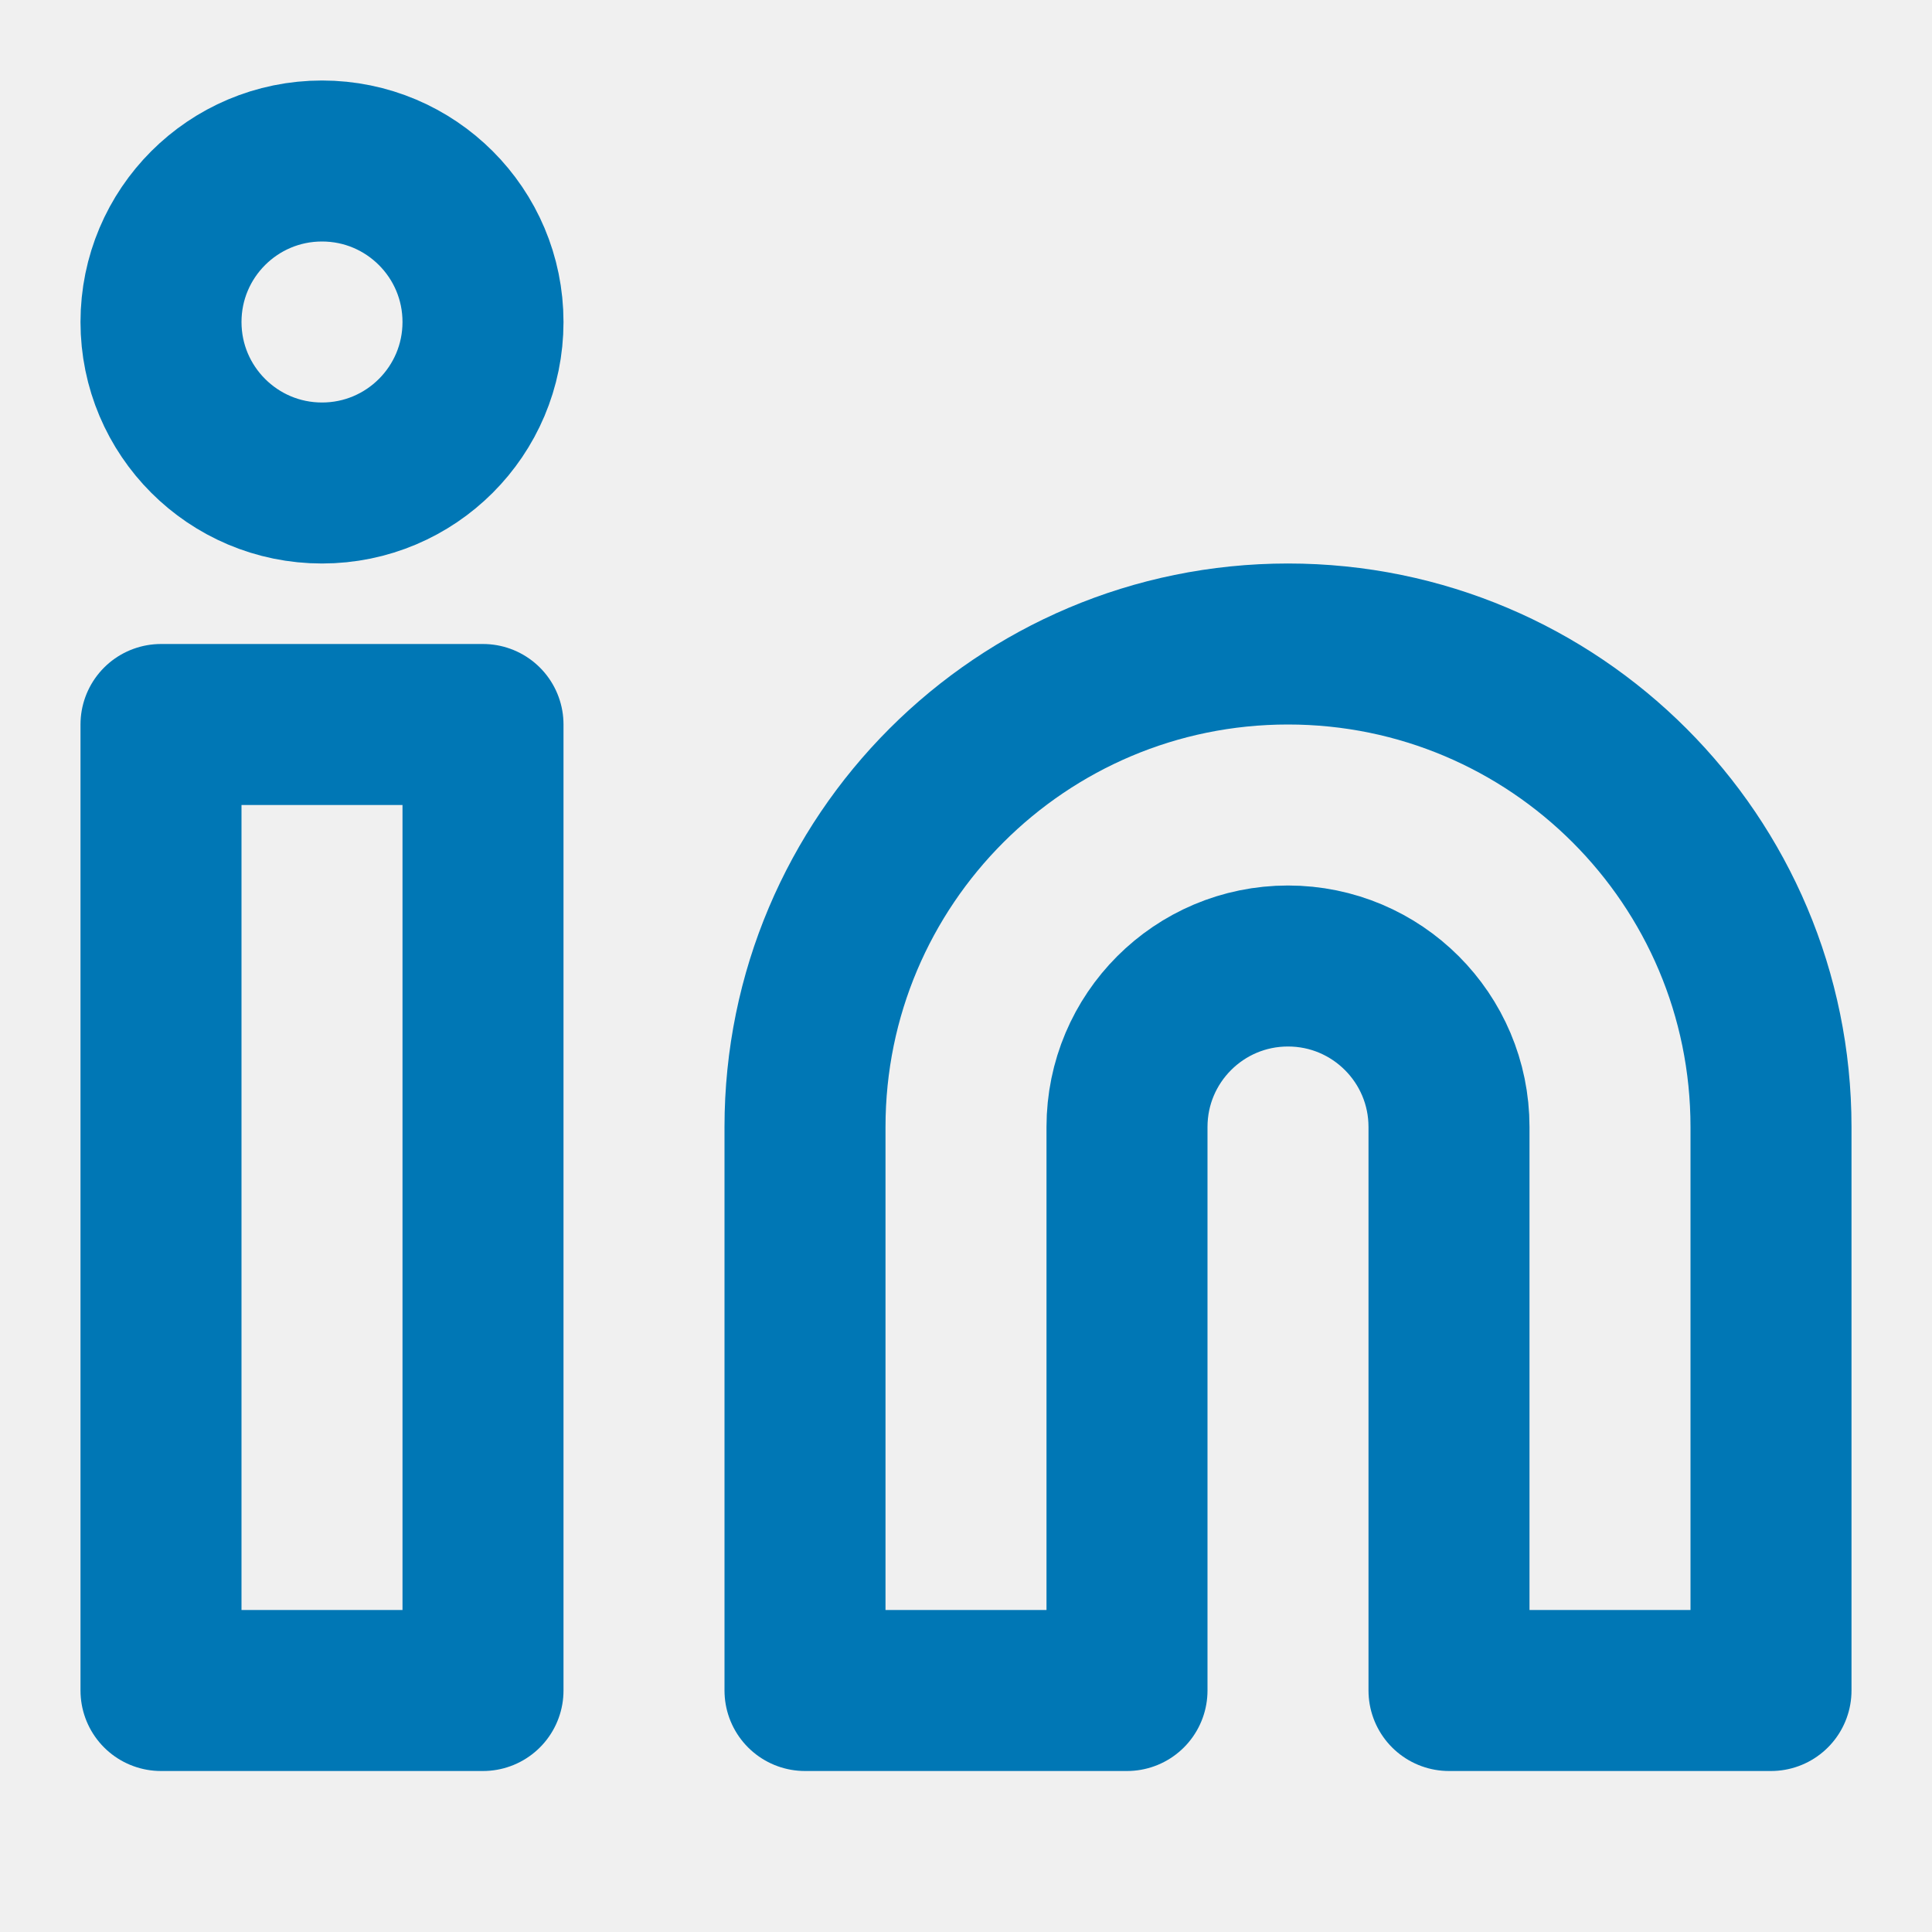
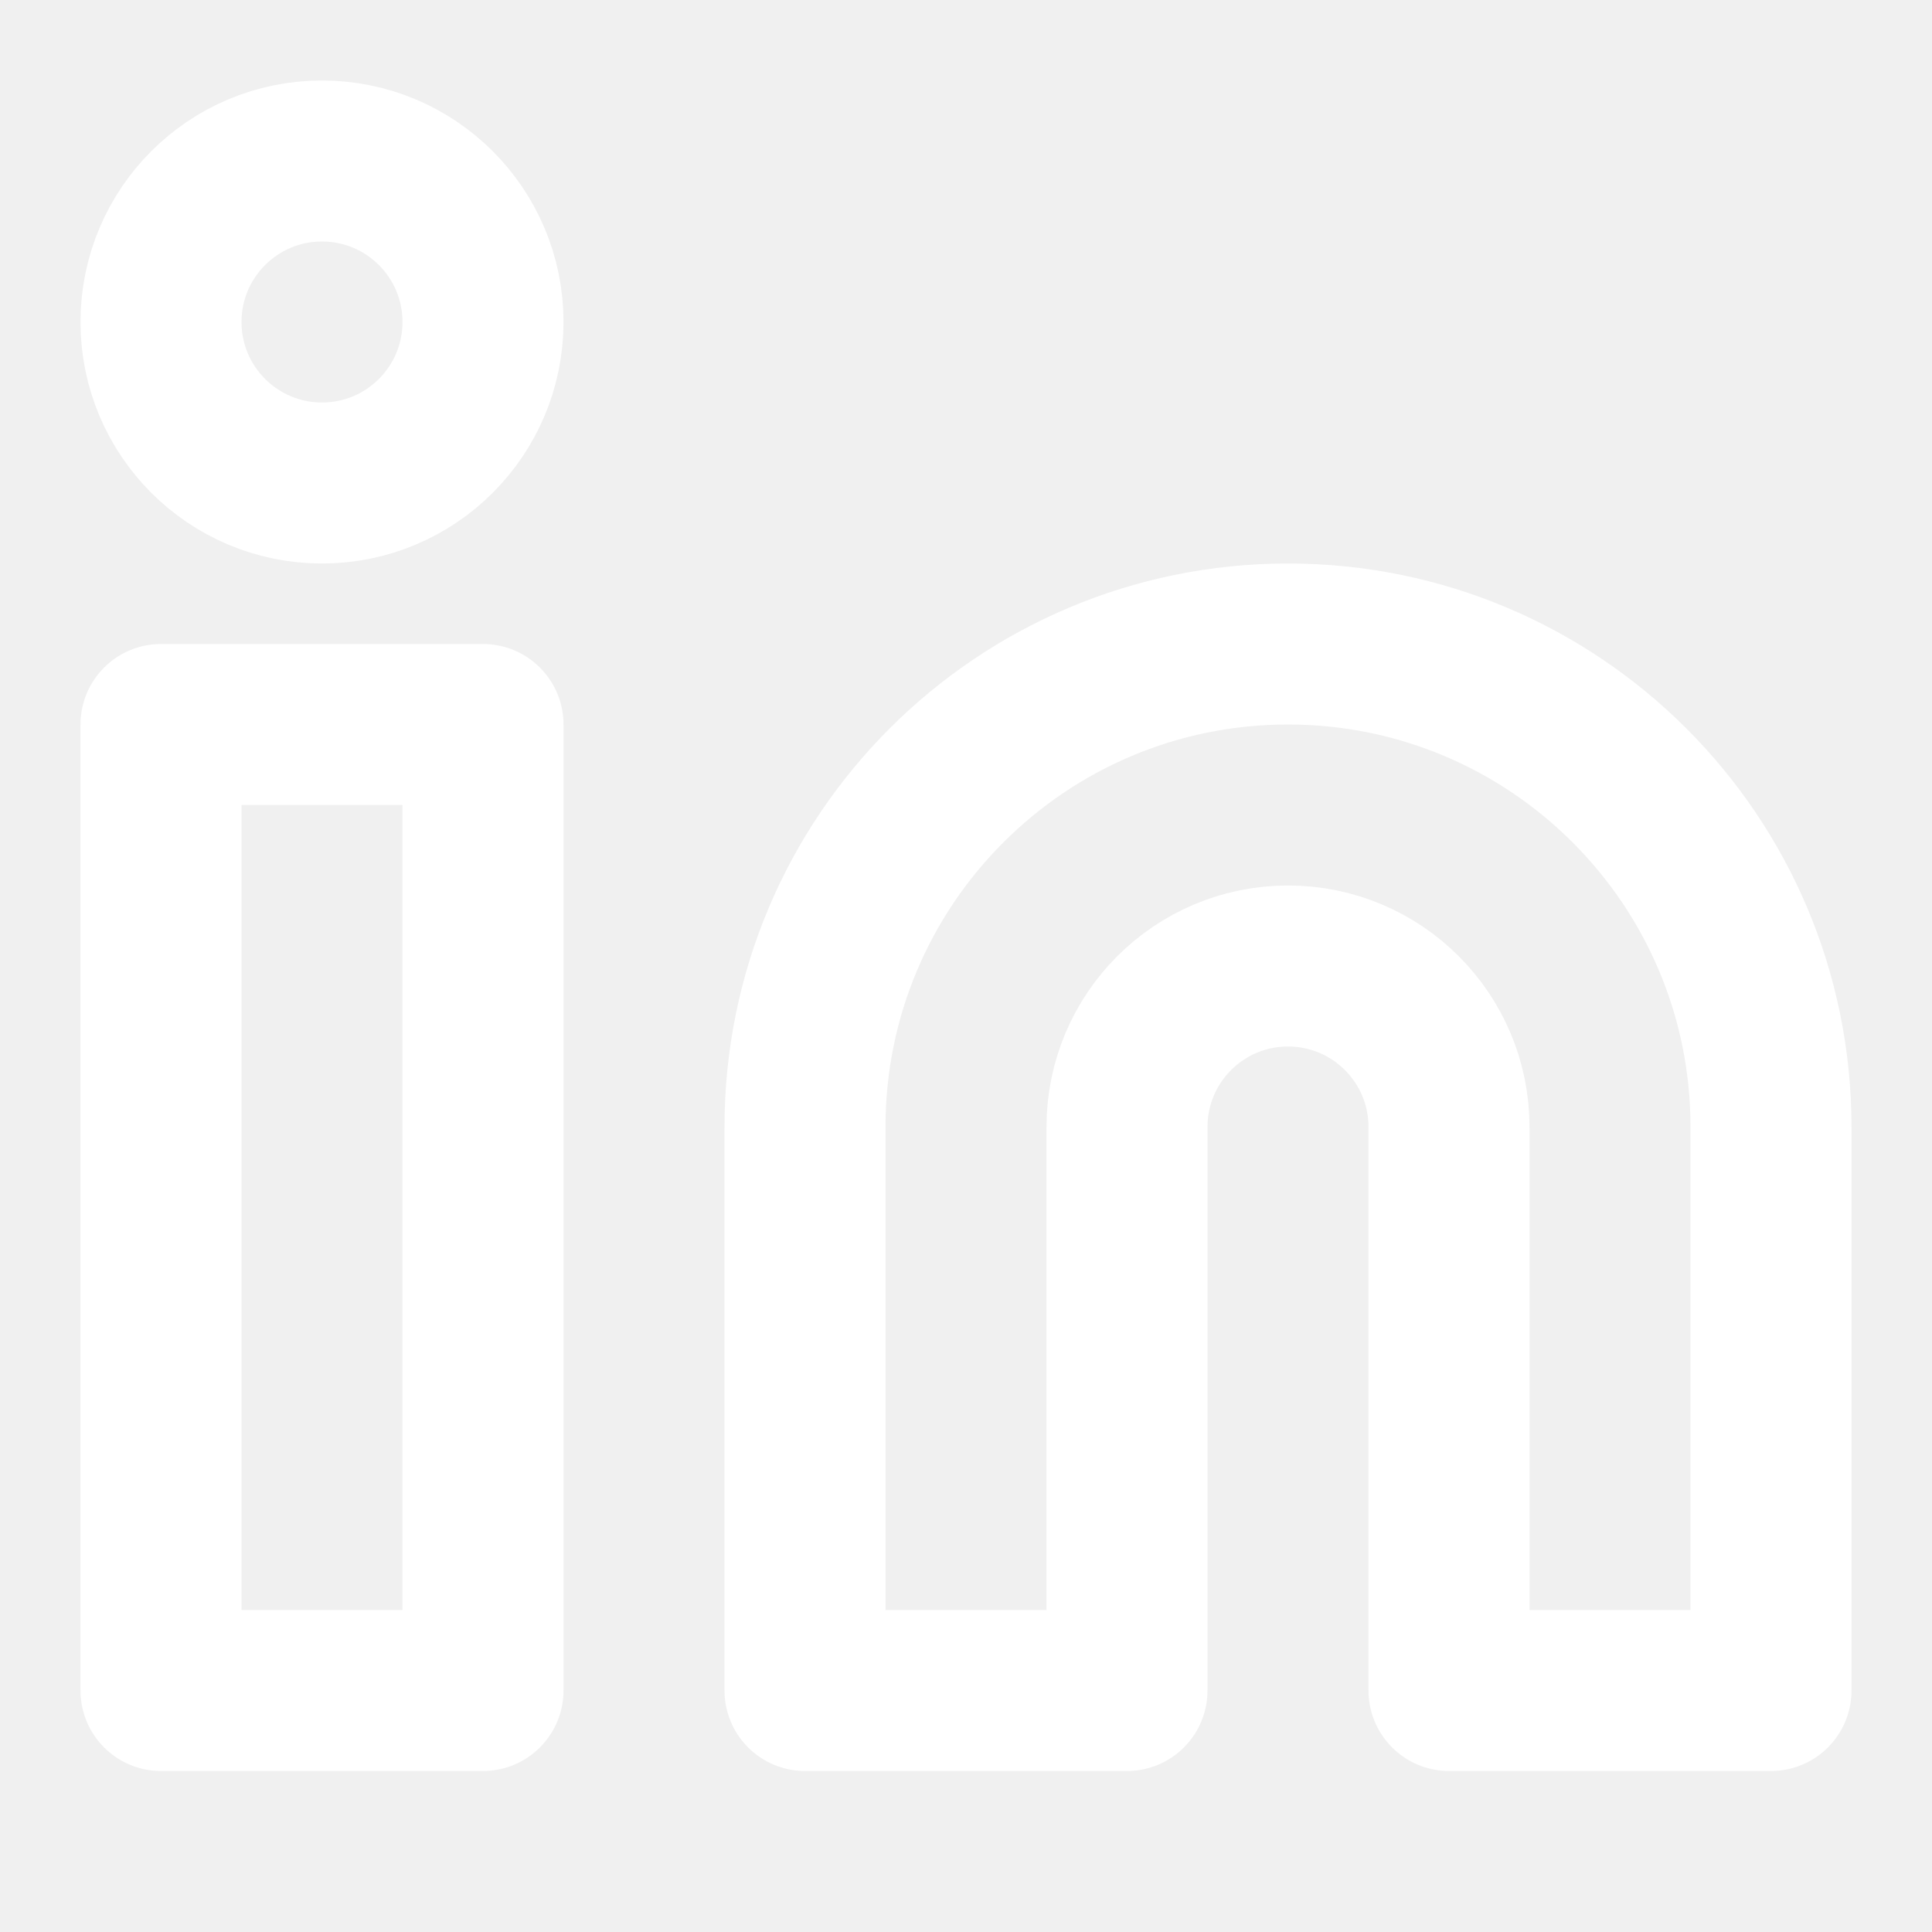
- <svg xmlns="http://www.w3.org/2000/svg" width="24" height="24" viewBox="0 0 24 24" fill="none" stroke="#0077B5" stroke-width="2" stroke-linecap="round" stroke-linejoin="round" class="feather feather-linkedin">
+ <svg xmlns="http://www.w3.org/2000/svg" width="24" height="24" viewBox="0 0 24 24" fill="none" stroke="#ffffff" stroke-width="2" stroke-linecap="round" stroke-linejoin="round" class="feather feather-linkedin">
  <path d="M16 8a6 6 0 0 1 6 6v7h-4v-7a2 2 0 0 0-2-2 2 2 0 0 0-2 2v7h-4v-7a6 6 0 0 1 6-6z" />
  <rect x="2" y="9" width="4" height="12" />
  <circle cx="4" cy="4" r="2" />
</svg>
